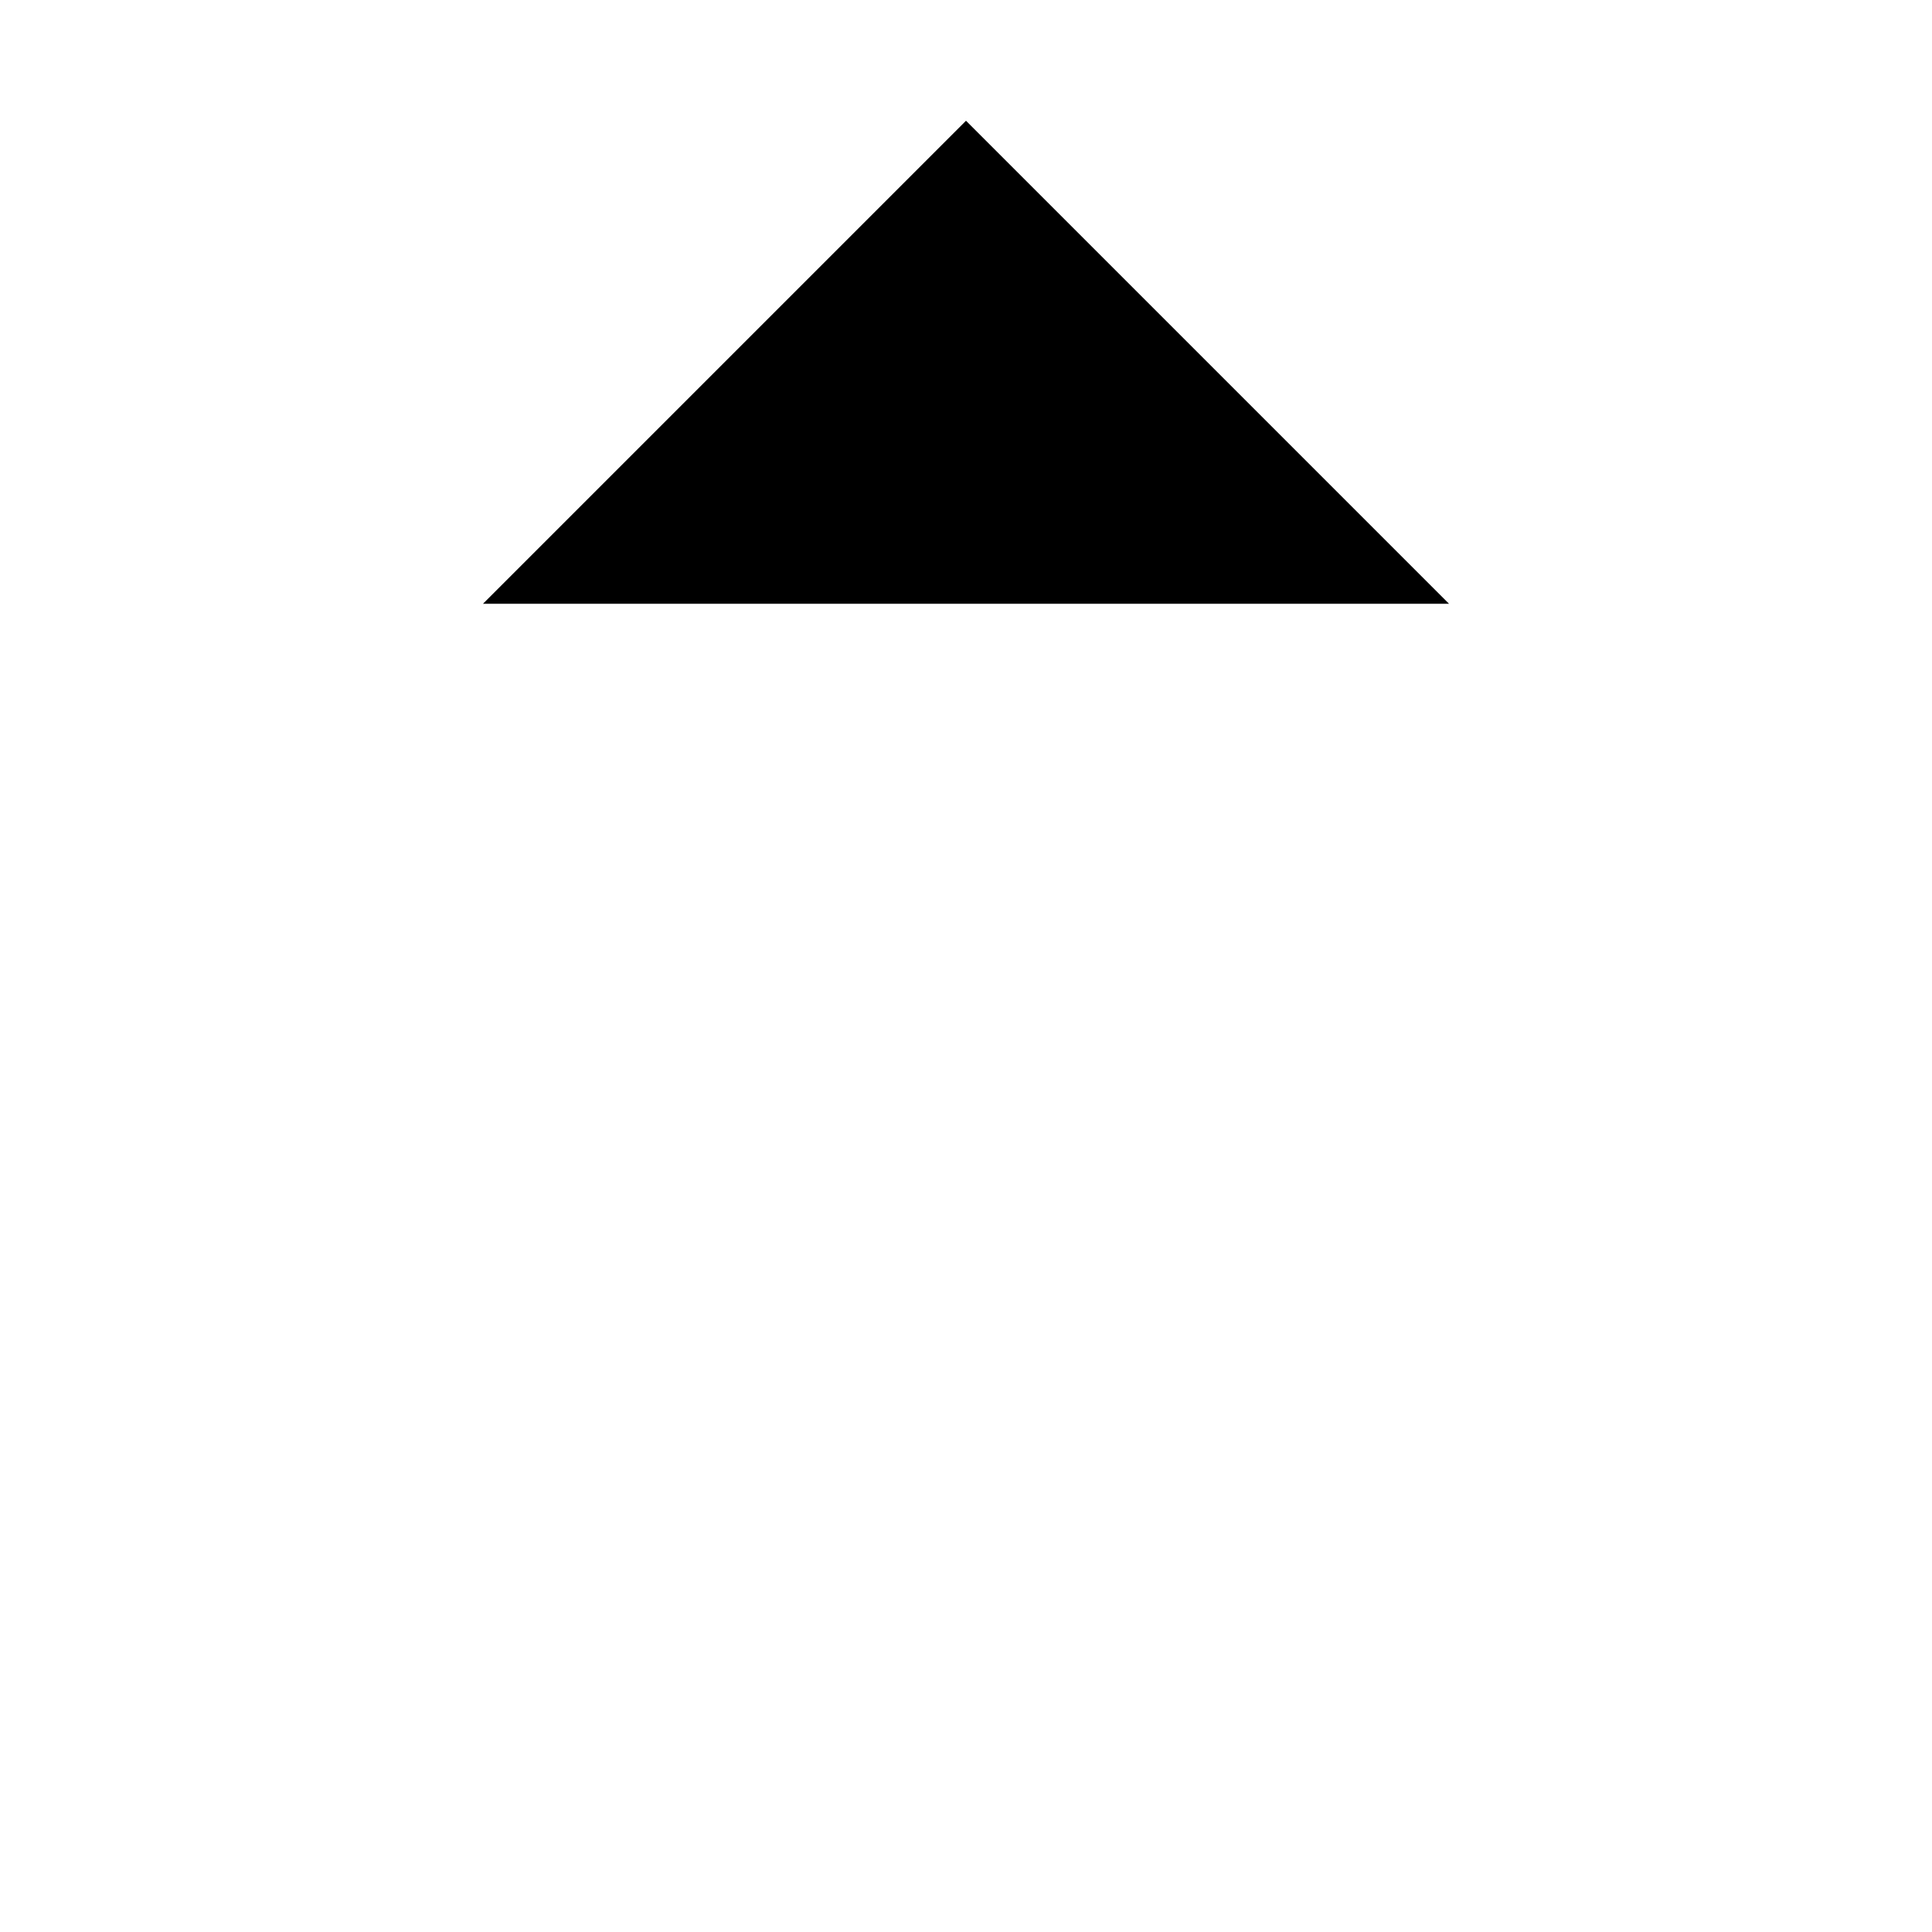
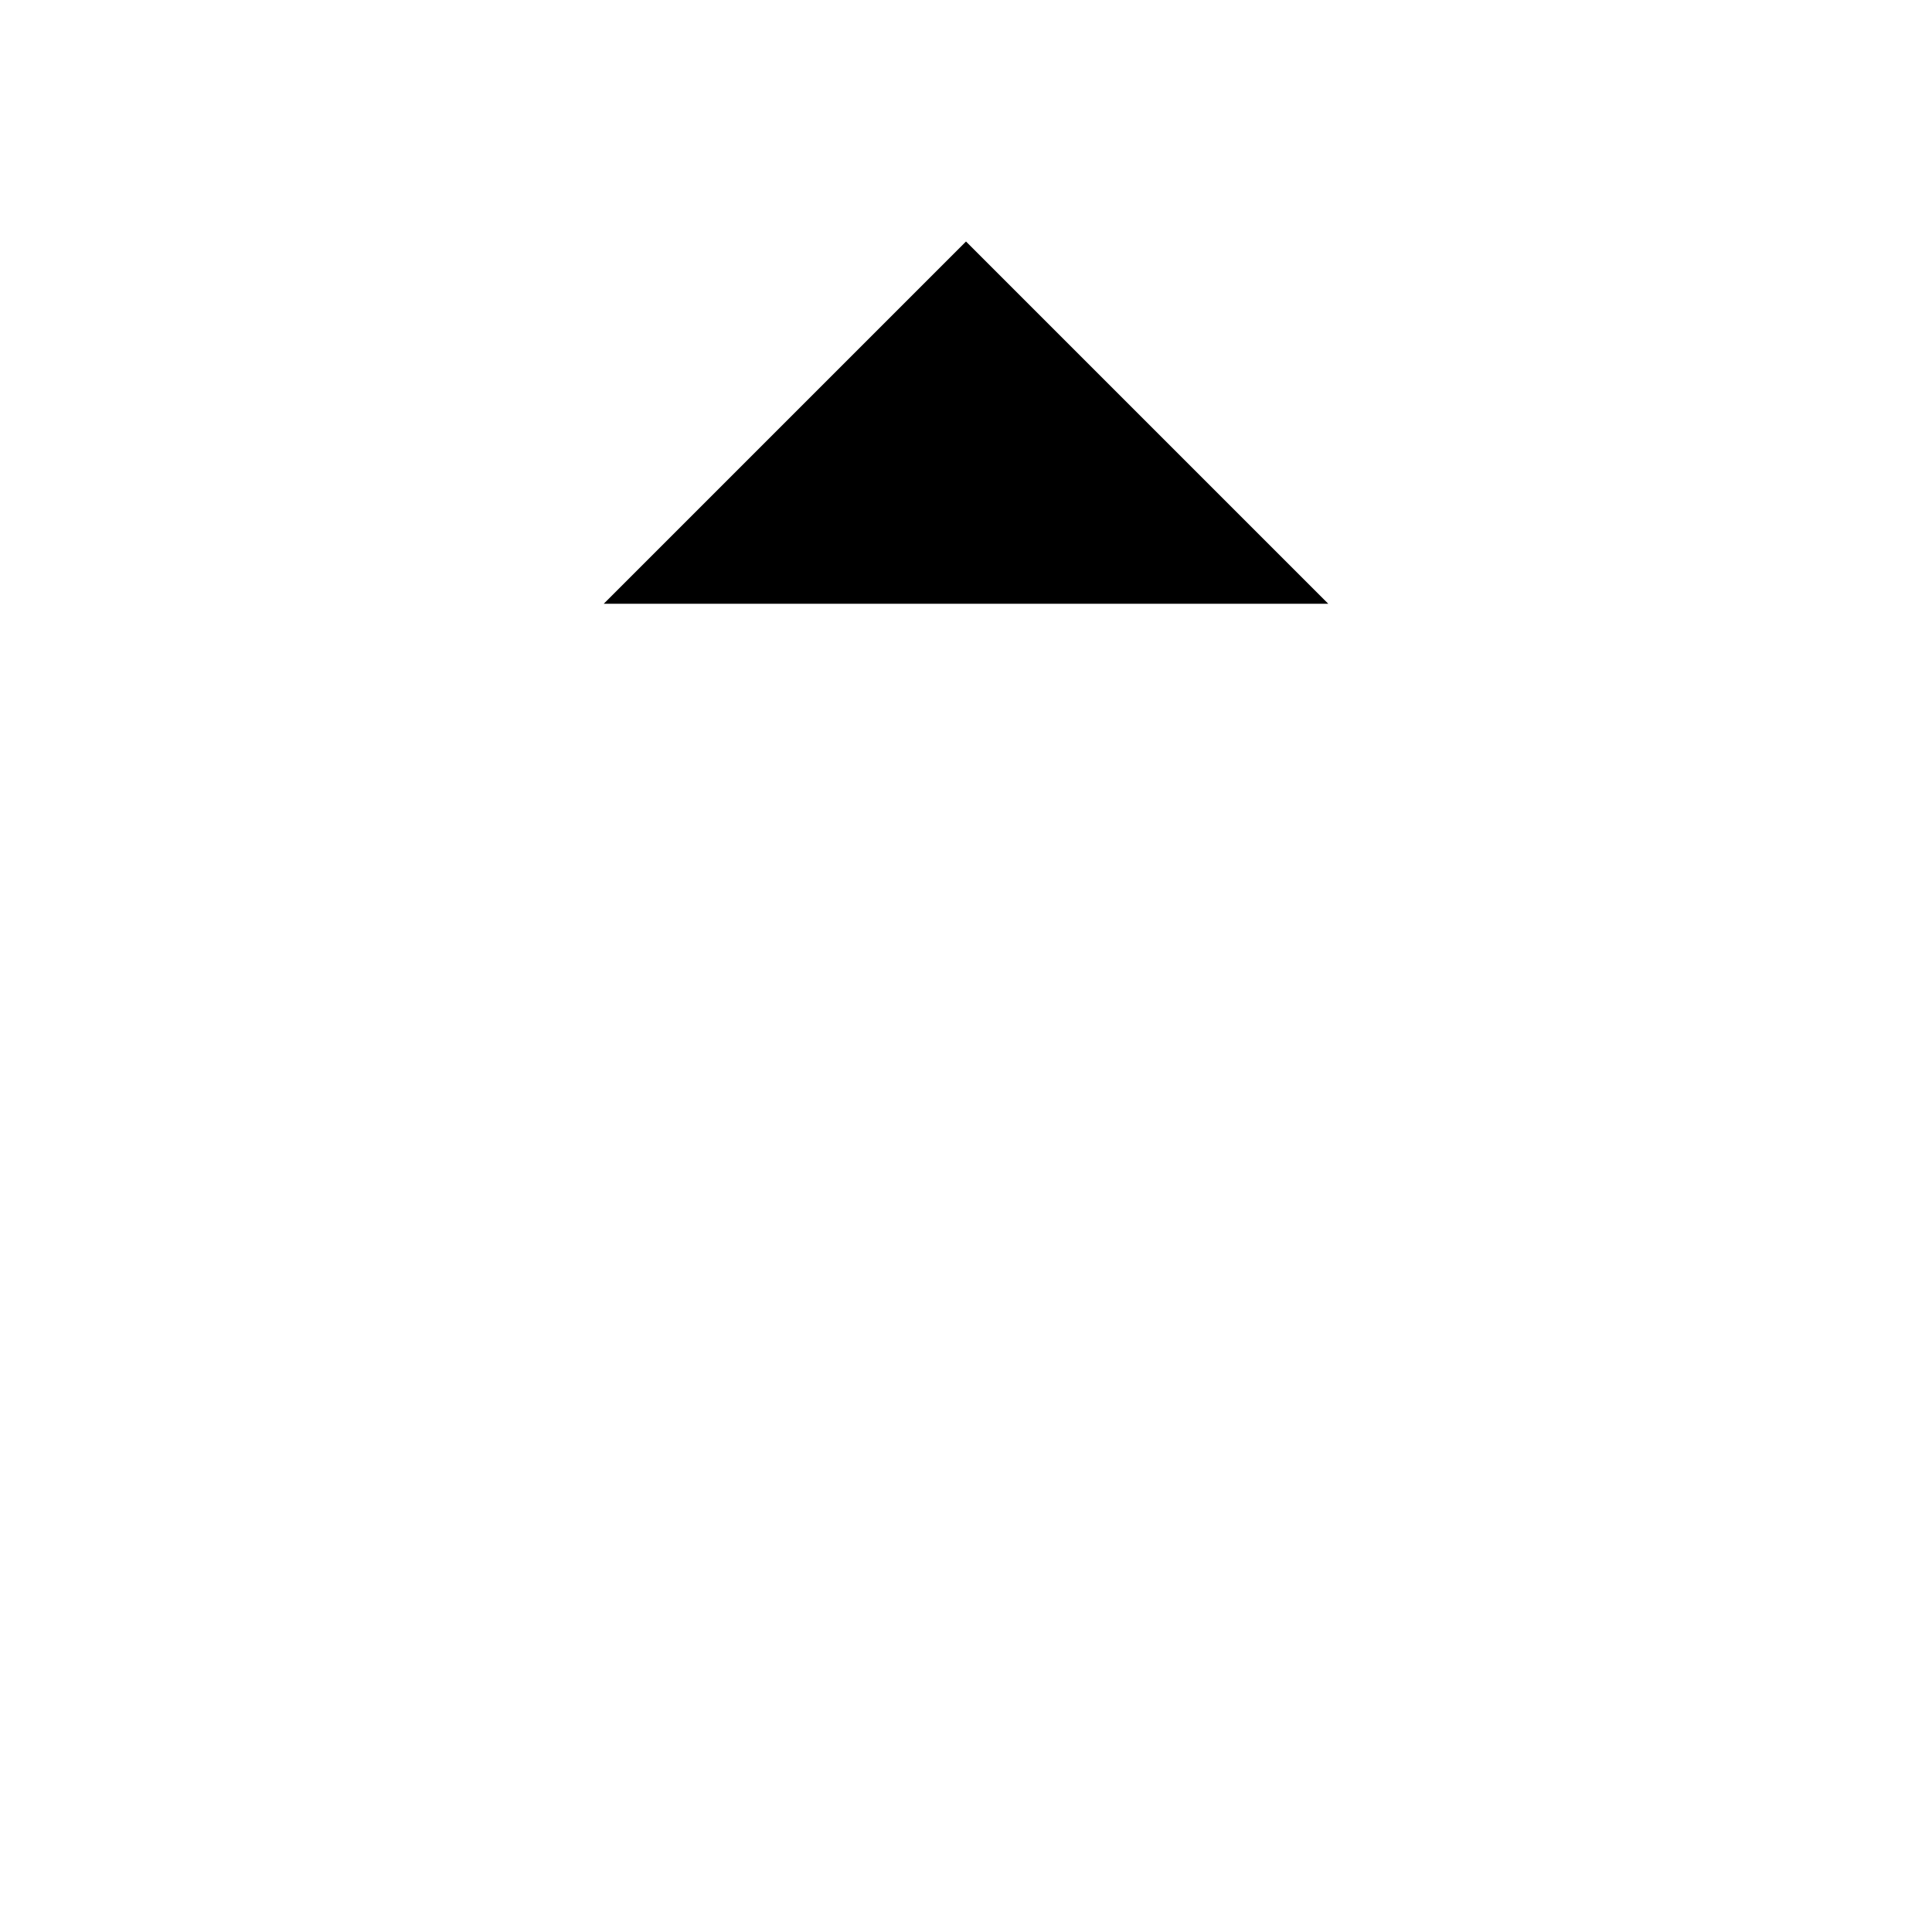
<svg xmlns="http://www.w3.org/2000/svg" version="1.1" id="icon" x="0px" y="0px" width="32px" height="32px" viewBox="0 0 32 32" style="enable-background:new 0 0 32 32;" xml:space="preserve">
  <style type="text/css">
- 	.st0{fill:none;}
+ 	.st0{display:none;}
+ 	.st1{fill:none;}
</style>
-   <rect id="_Transparent_Rectangle_" class="st0" width="32" height="32" />
-   <polygon points="8,10 16,2 24,10 " />
+   <polygon class="st0" points="8,10 16,2 24,10 " />
+   <polygon points="10,10 16,4 22,10 " />
+   <rect id="_Transparent_Rectangle_" class="st1" width="32" height="32" />
</svg>
